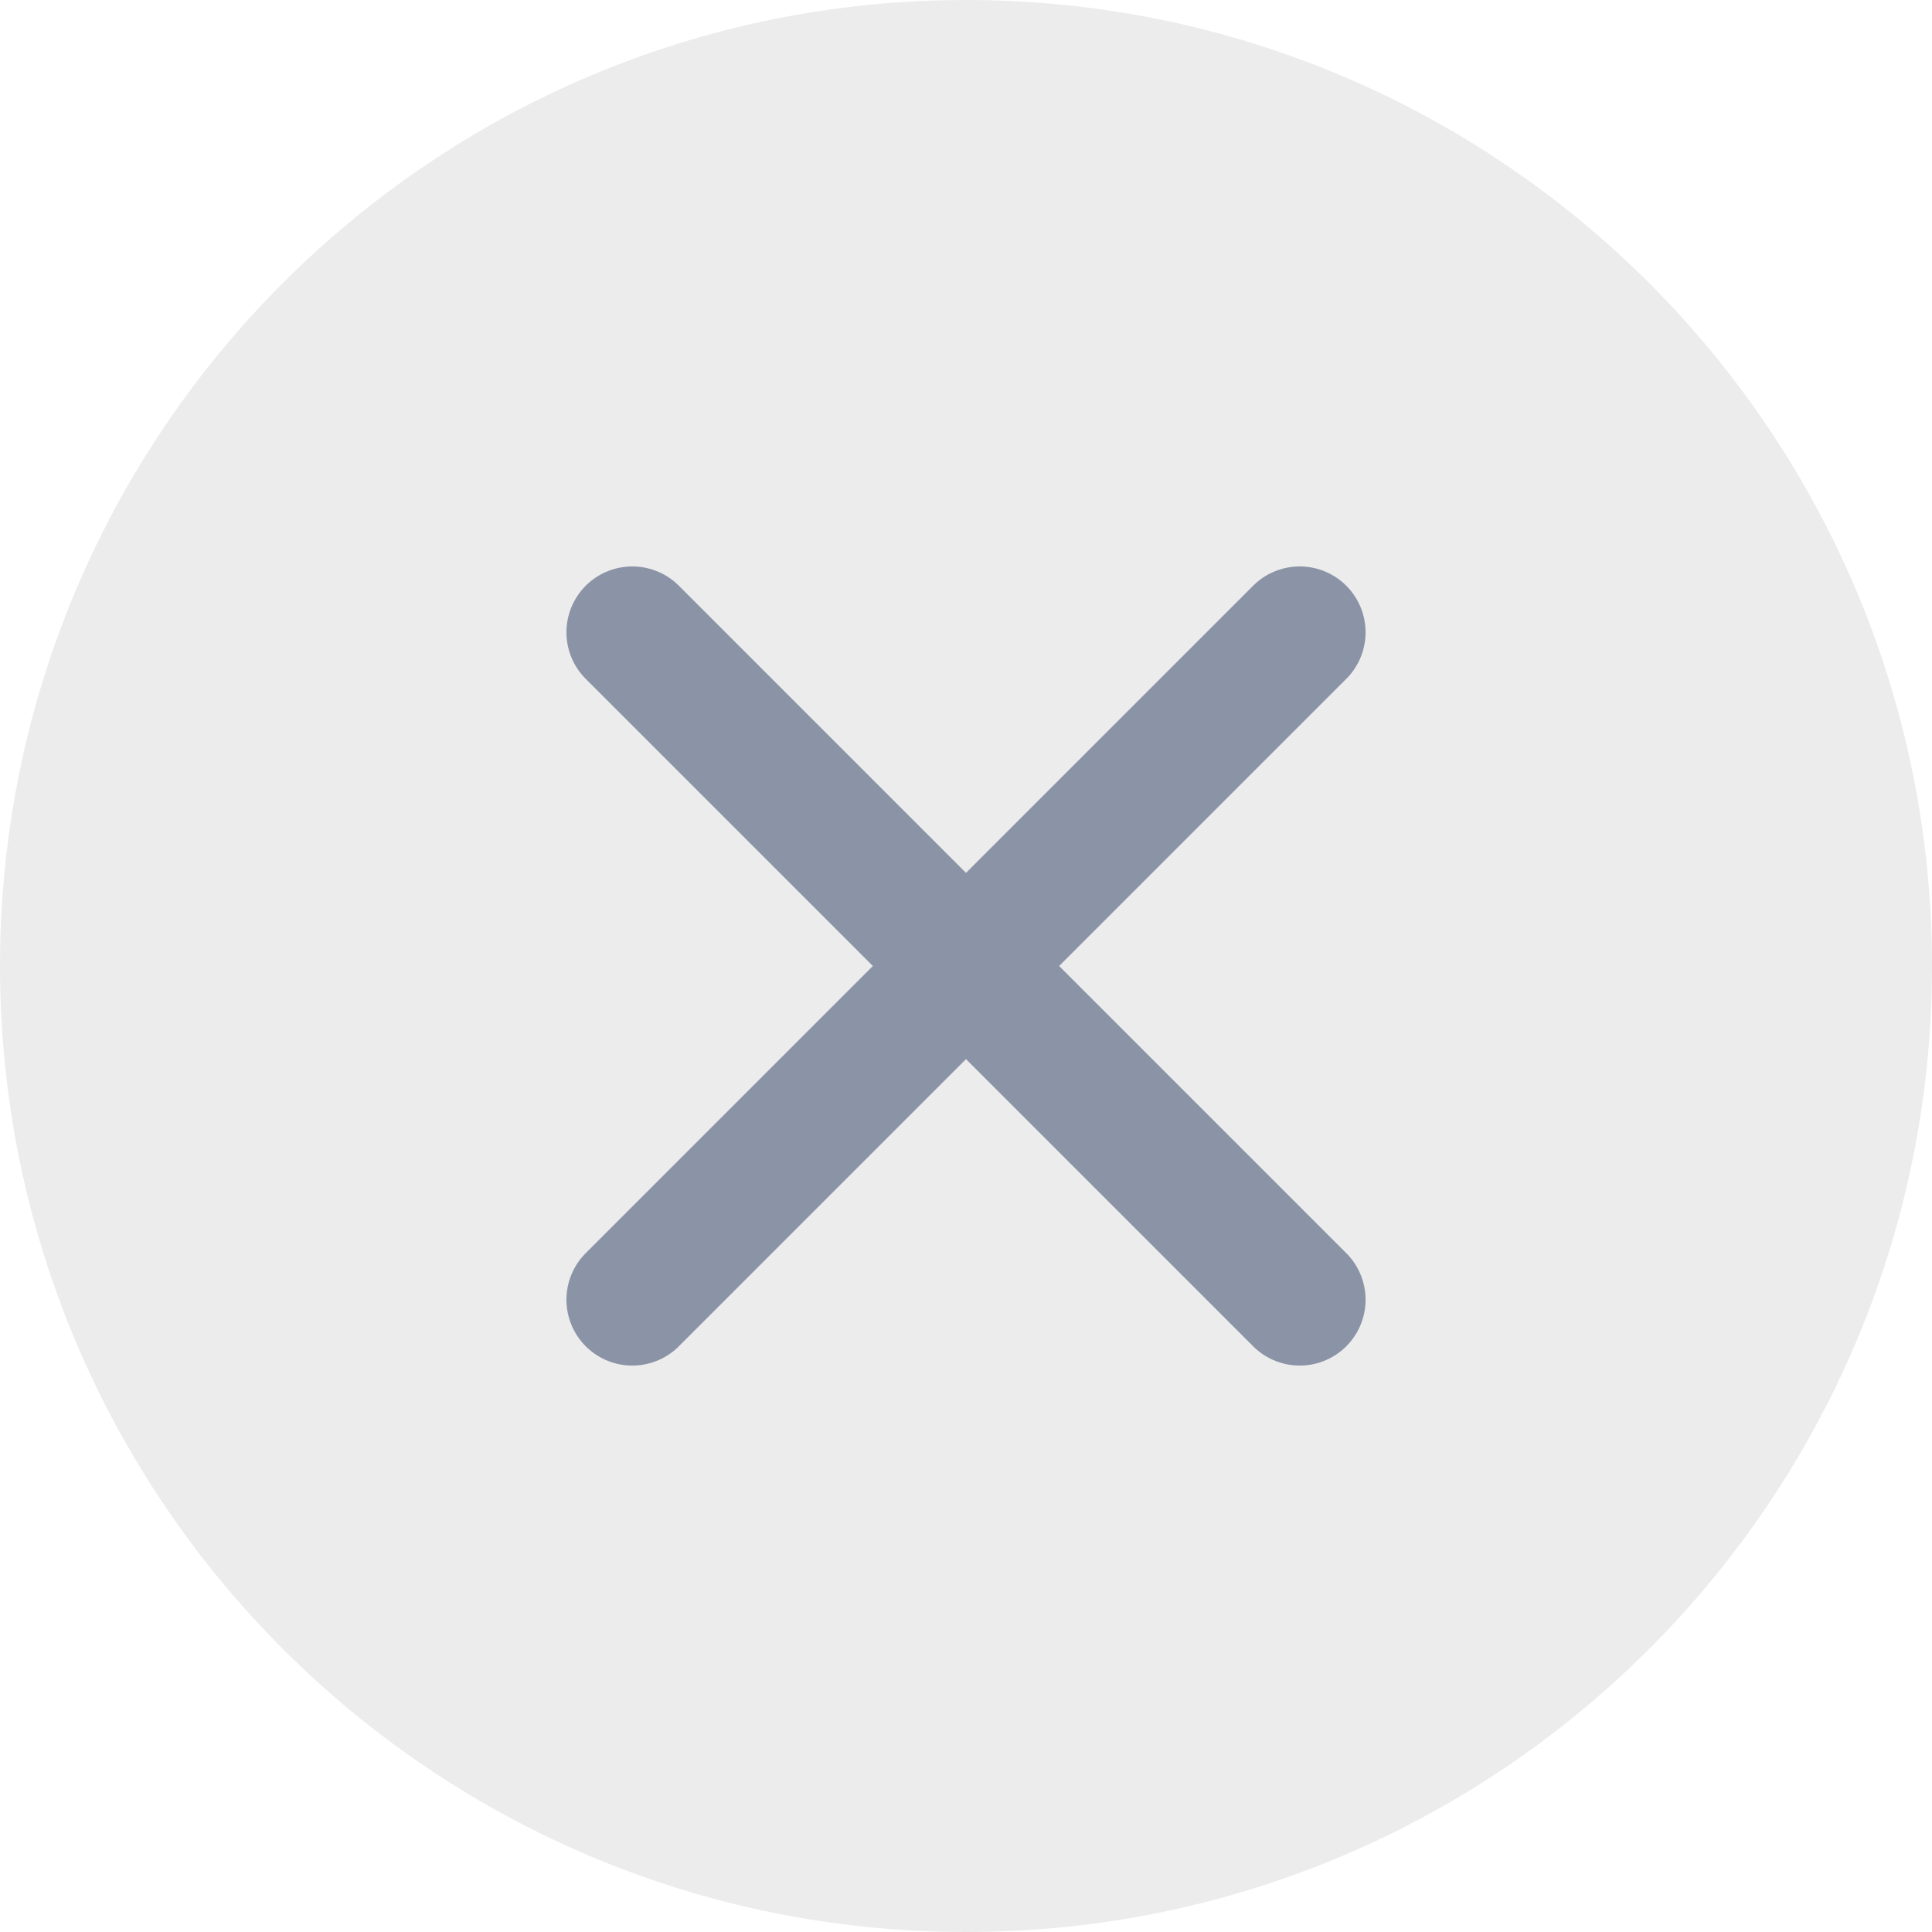
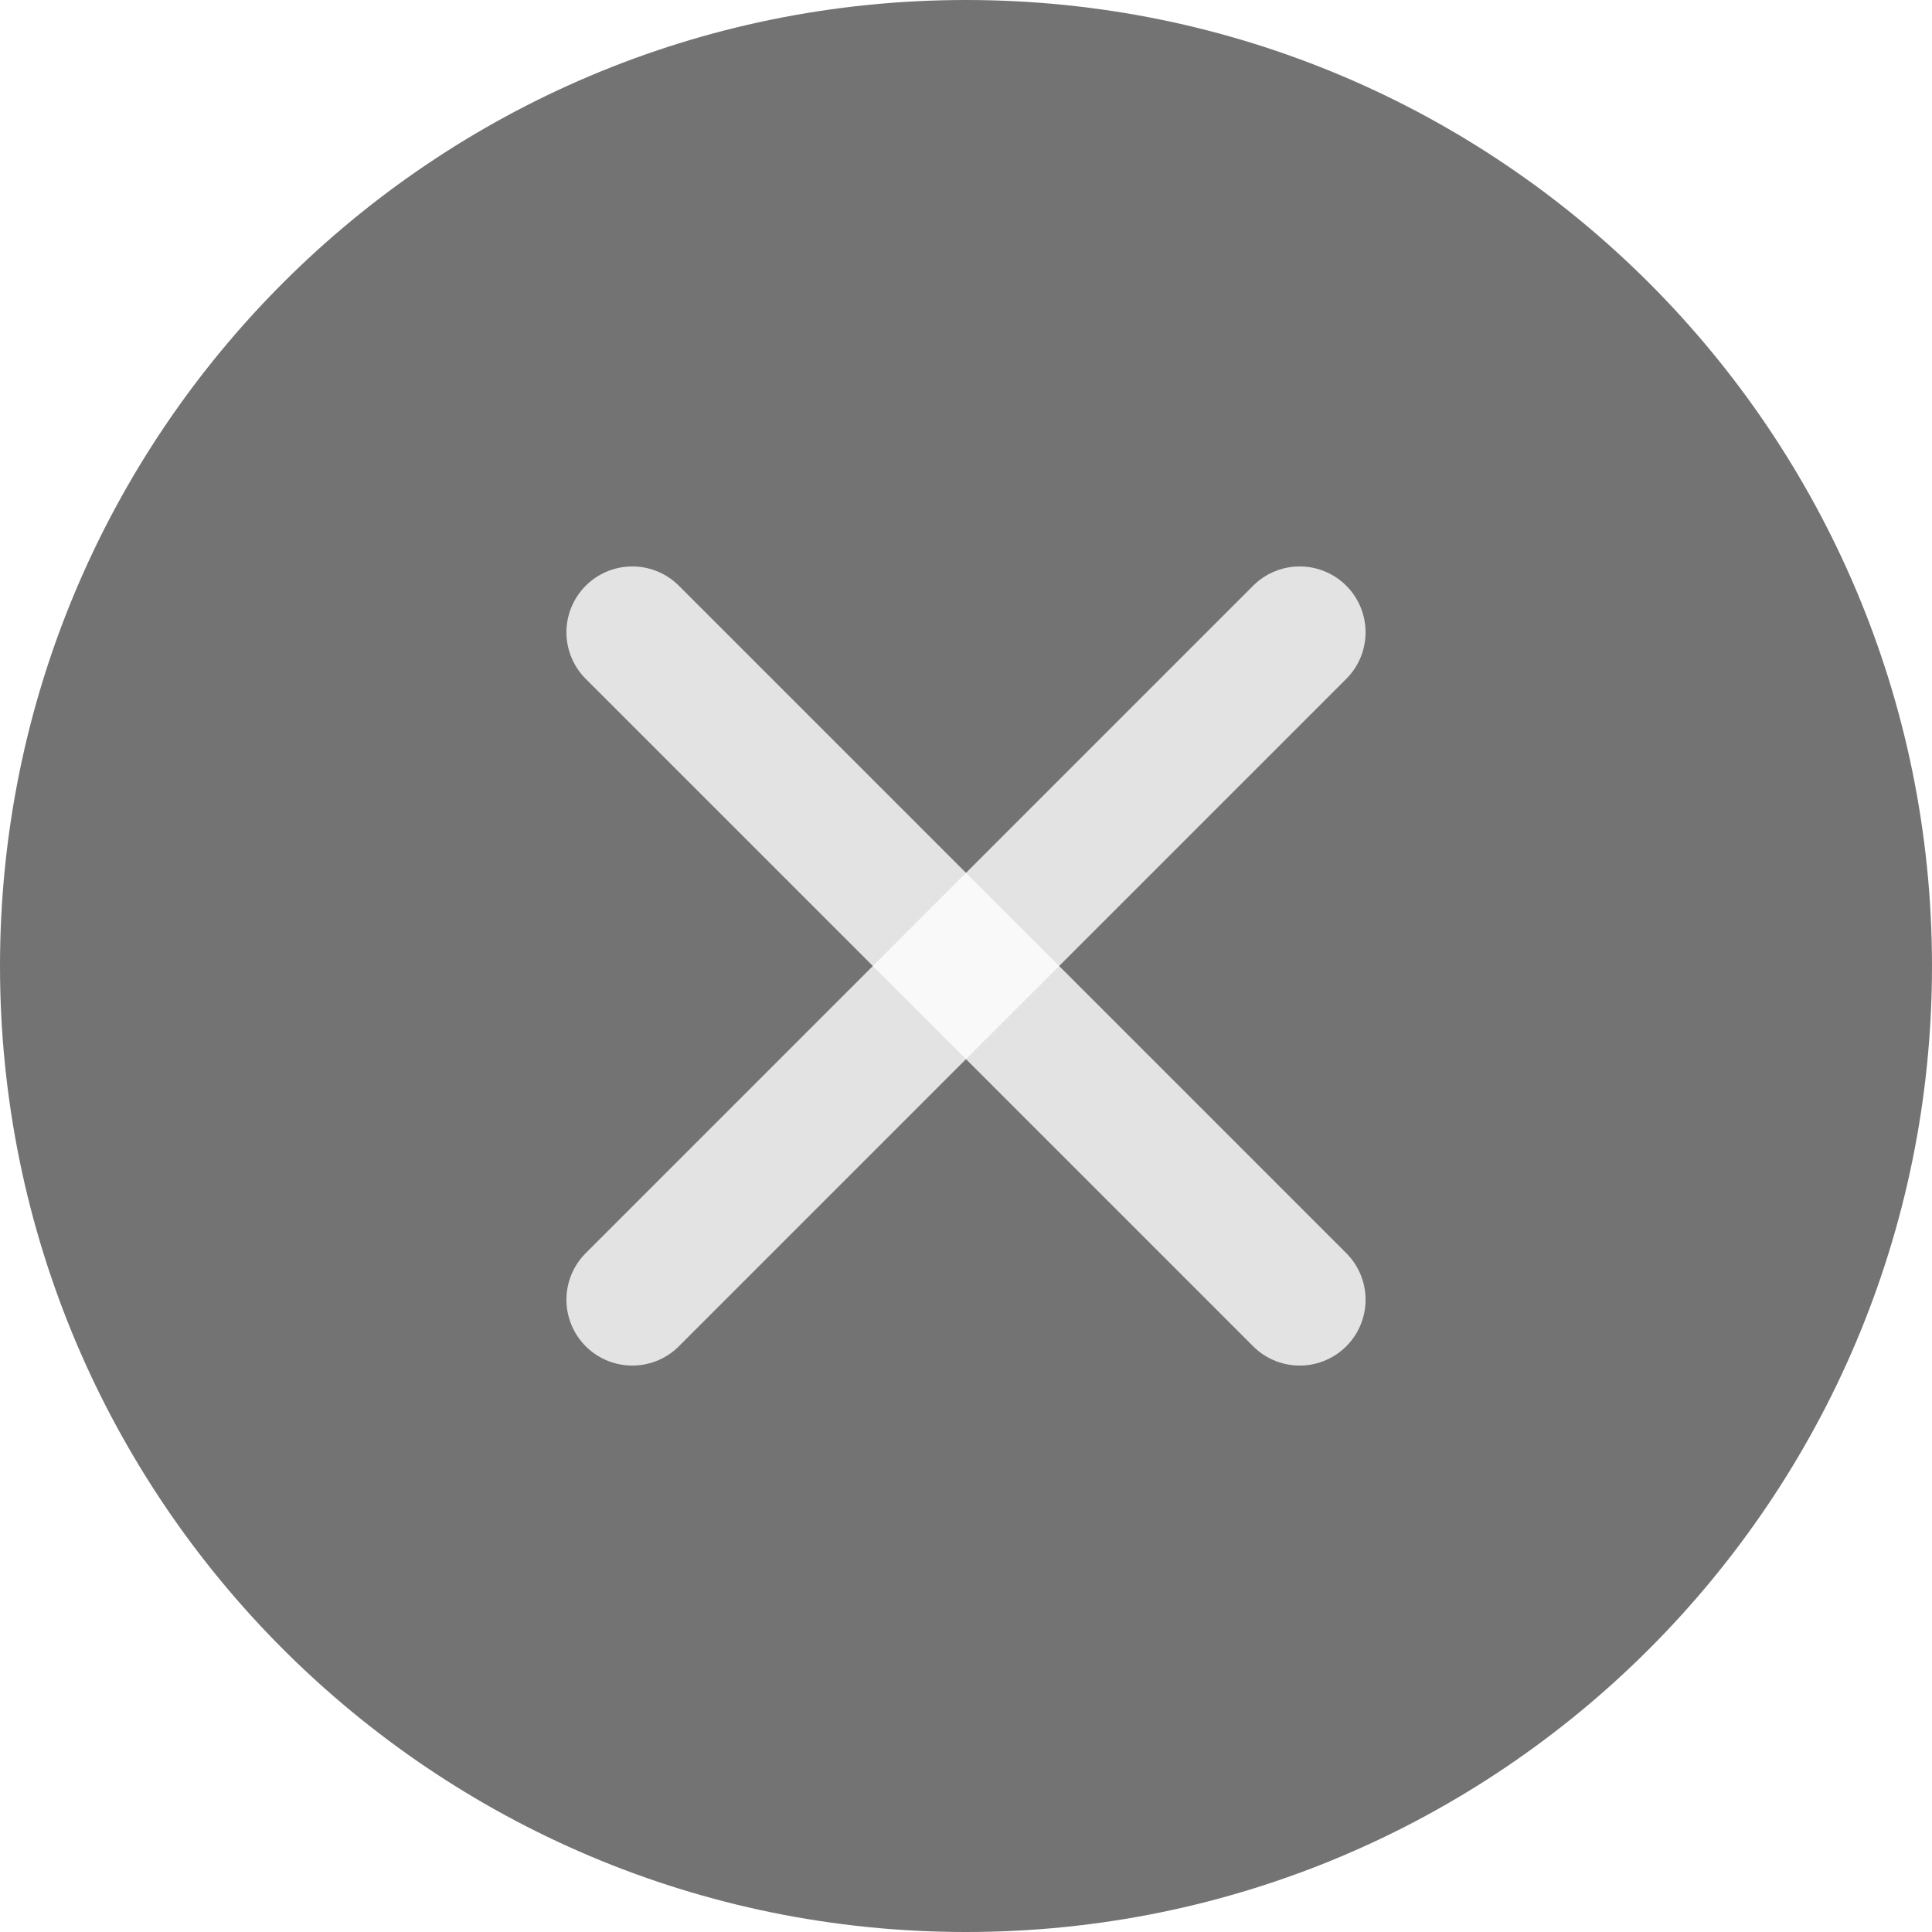
<svg xmlns="http://www.w3.org/2000/svg" width="22" height="22" viewBox="0 0 22 22">
-   <circle cx="11.0" cy="11.0" r="11.0" fill="#7f7f7f26" />
-   <path d="M7.2 7.2 L14.8 14.8" fill="none" stroke="#8b93a7" stroke-width="1.5" stroke-linecap="round" />
-   <path d="M14.8 7.2 L7.2 14.8" fill="none" stroke="#8b93a7" stroke-width="1.5" stroke-linecap="round" />
+   <circle cx="11.0" cy="11.0" r="11.0" fill="#0000008c" />
+   <path d="M7.2 7.2 L14.8 14.8" fill="none" stroke="#ffffffcc" stroke-width="1.5" stroke-linecap="round" />
+   <path d="M14.8 7.2 L7.2 14.8" fill="none" stroke="#ffffffcc" stroke-width="1.5" stroke-linecap="round" />
</svg>
